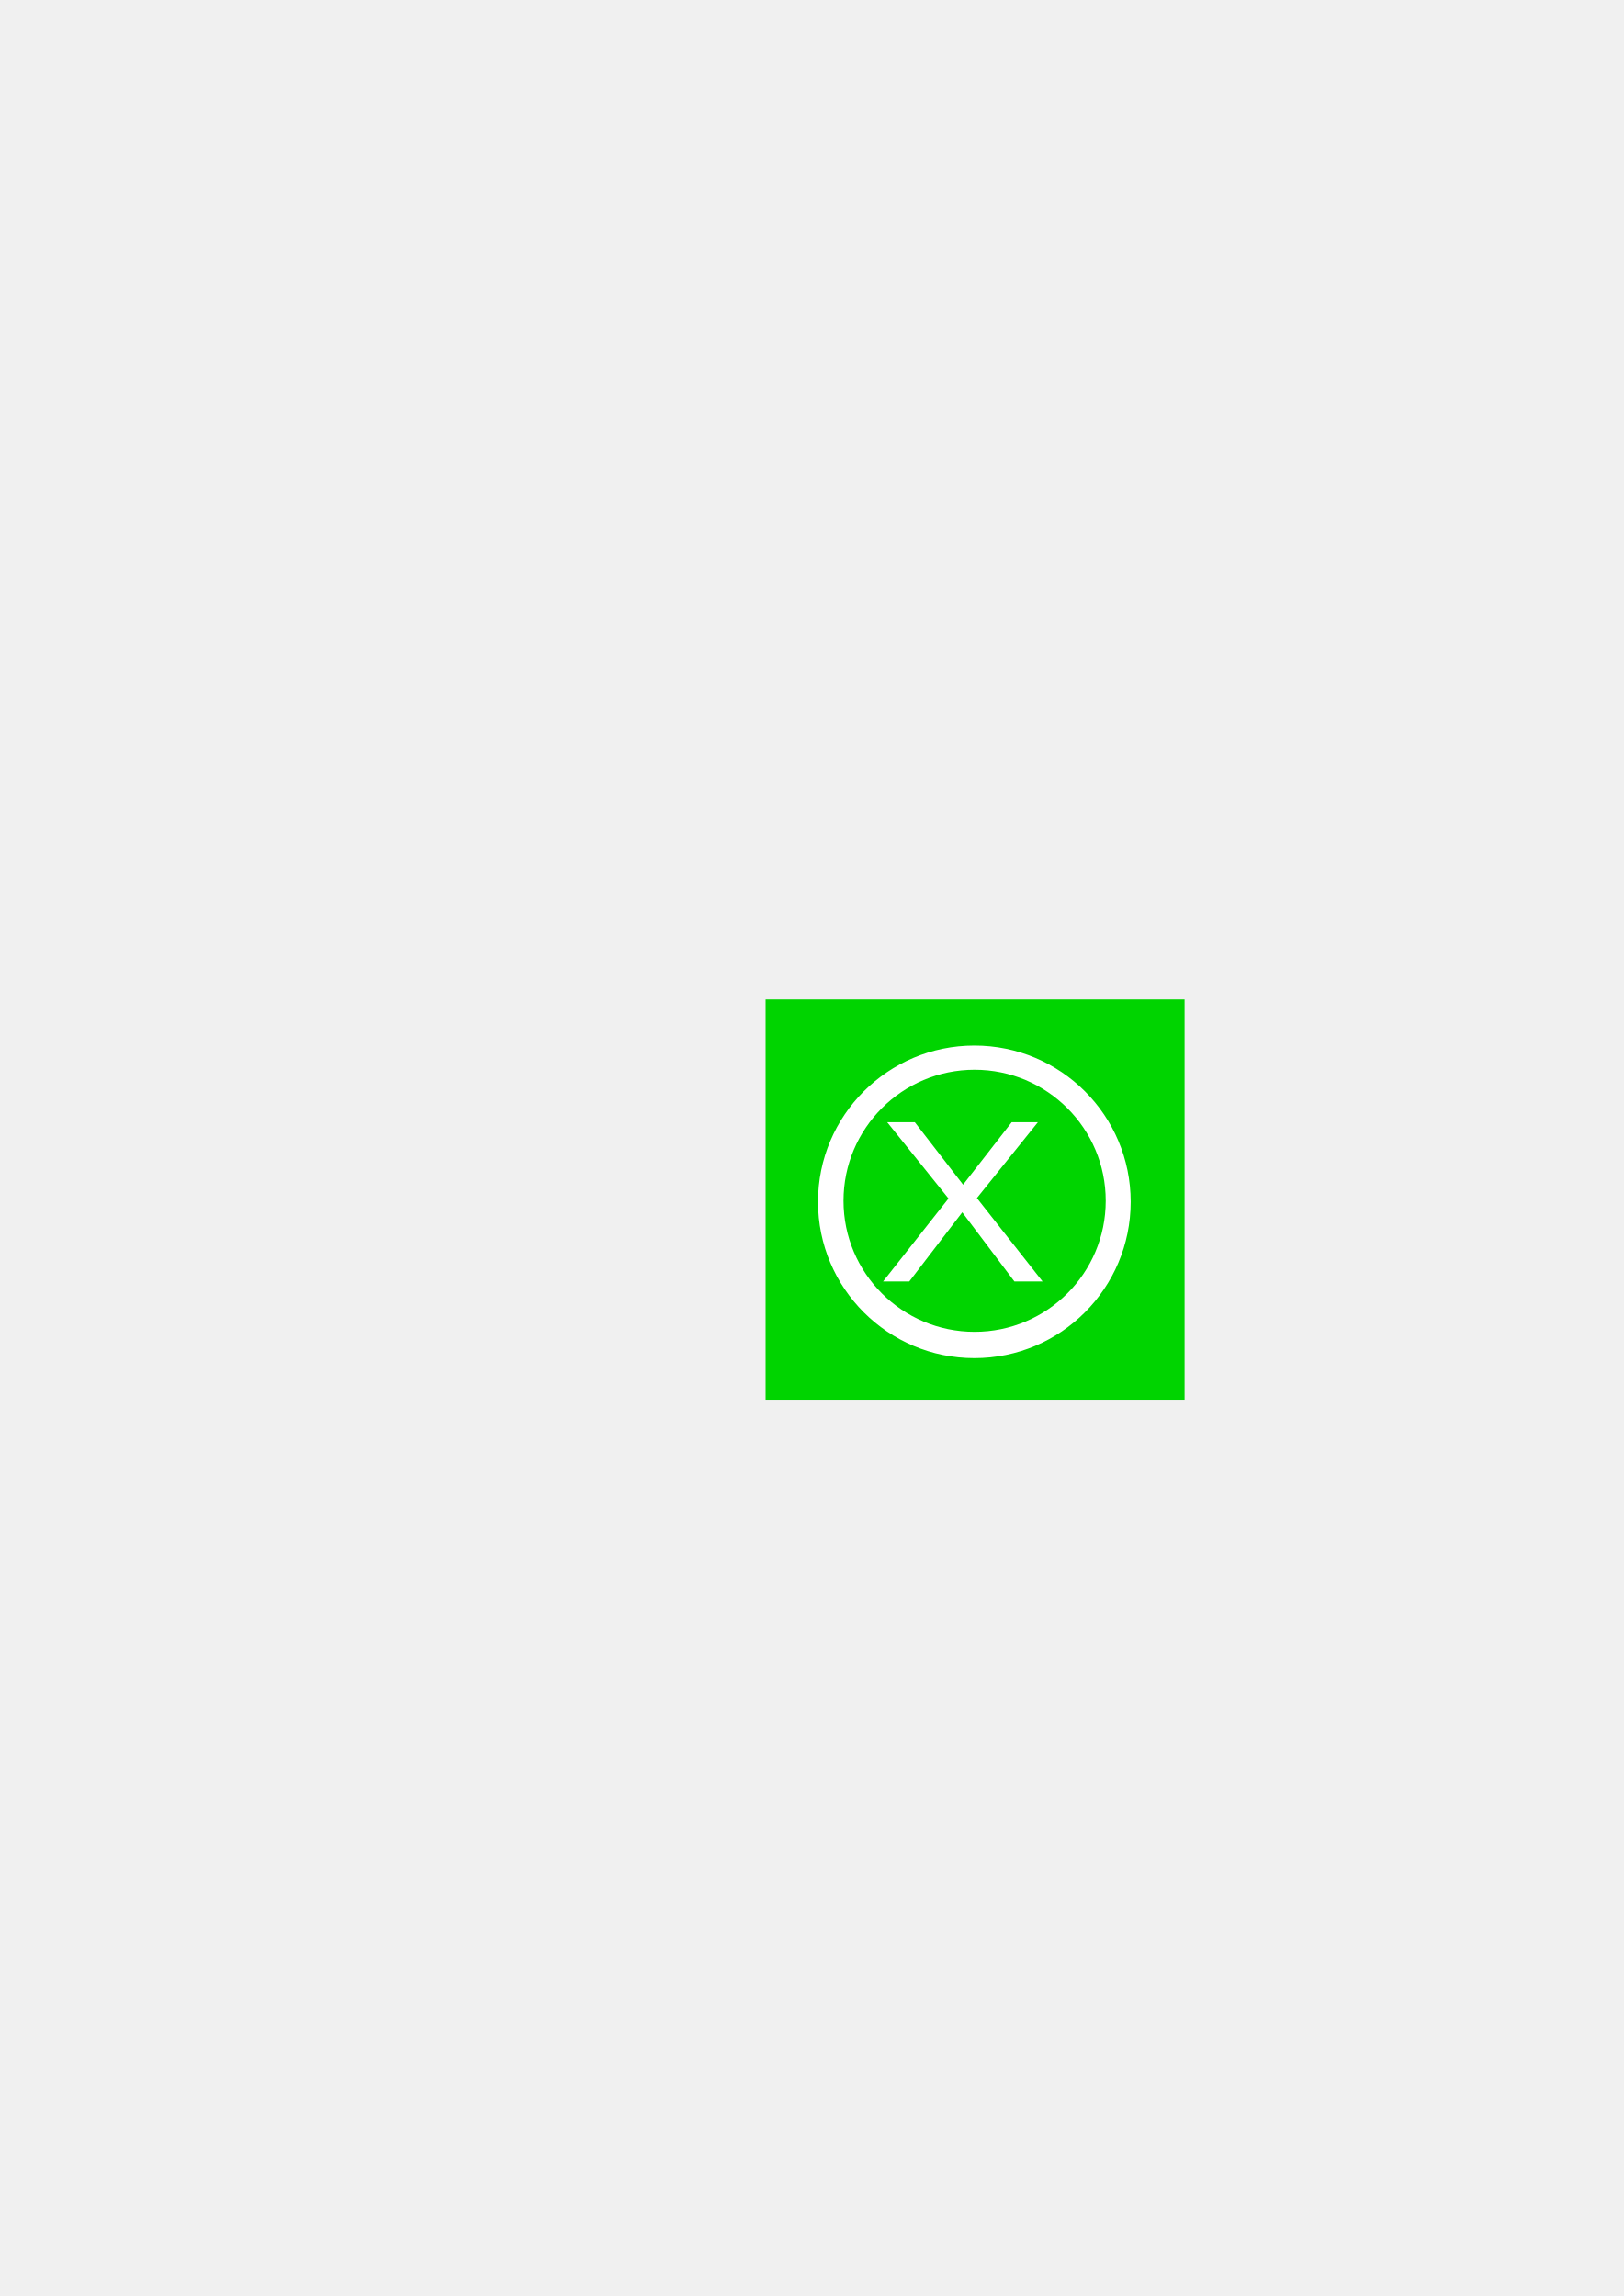
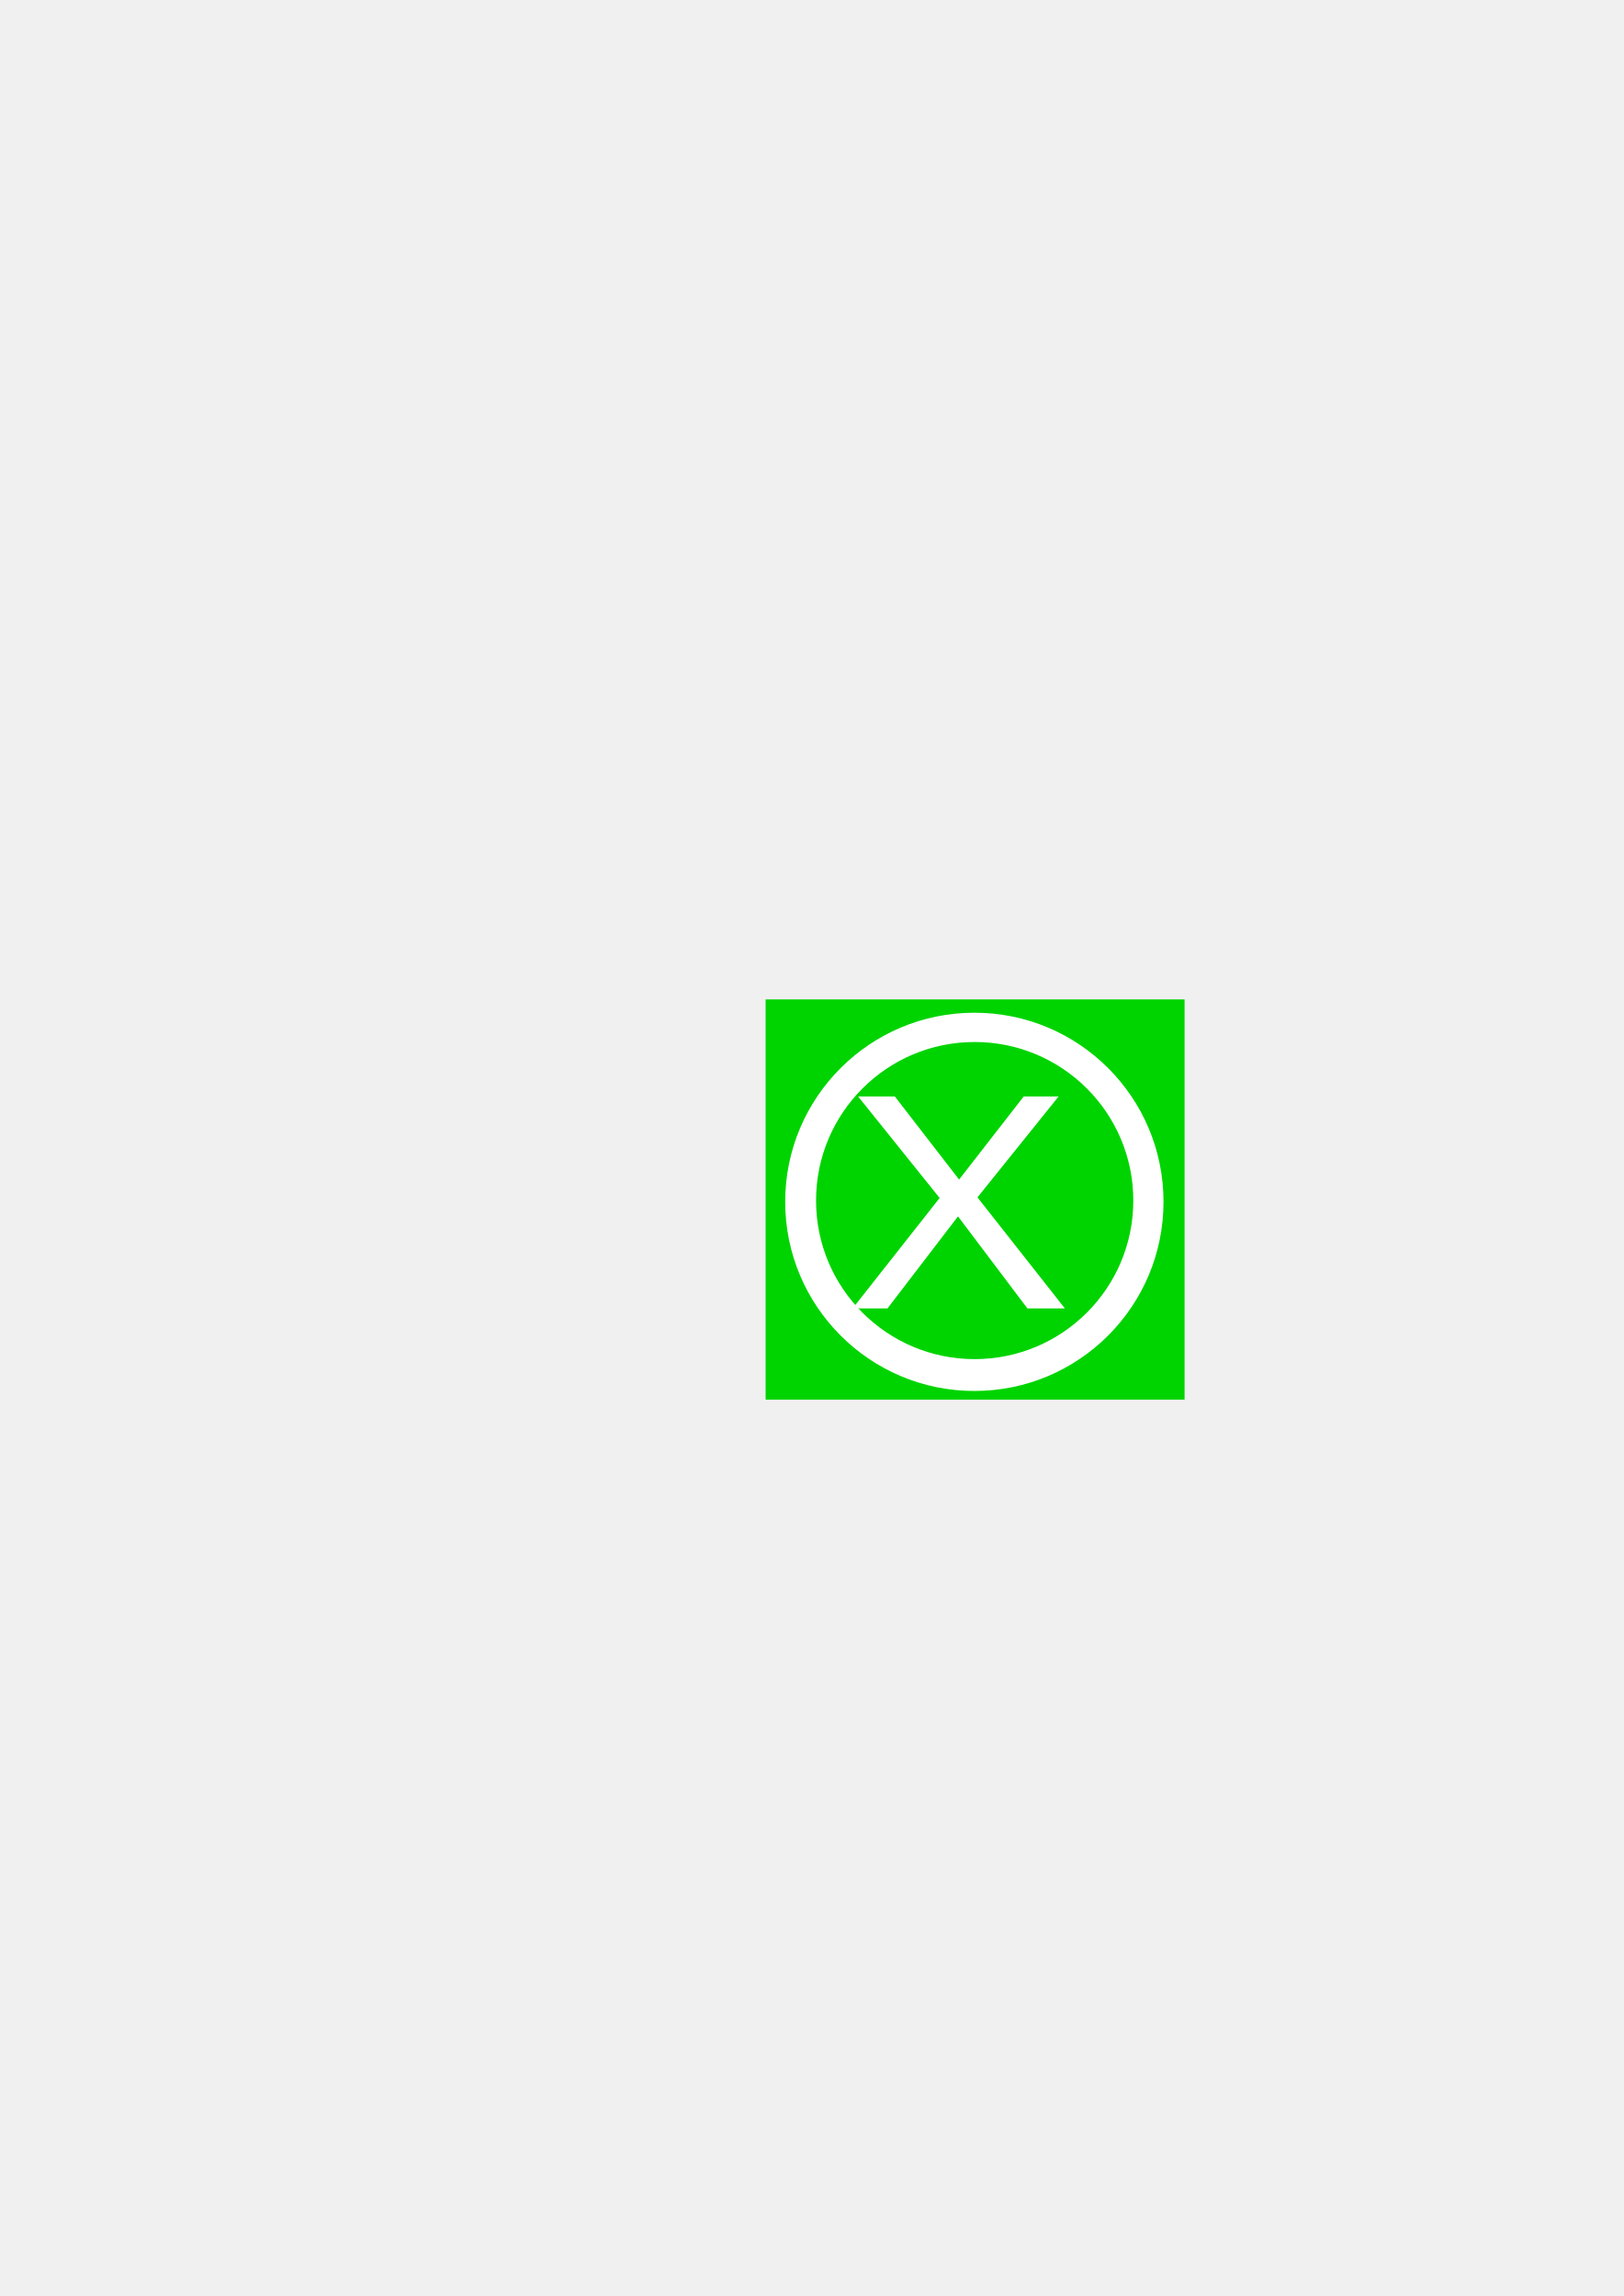
<svg xmlns="http://www.w3.org/2000/svg" width="744.094" height="1052.362" id="svg2" version="1.1">
  <defs id="defs4">
    </defs>
  <g id="layer1">
    <rect style="fill:#00d400;fill-opacity:1;fill-rule:evenodd;stroke:none" id="rect2816" width="191.998" height="183.457" x="350.856" y="458.077" rx="9.363" ry="0" />
-     <path style="fill:#ffffff;fill-opacity:1;fill-rule:evenodd;stroke:none" d="M 446.531 479.219 C 406.964 479.219 374.875 511.276 374.875 550.844 C 374.875 590.411 406.964 622.5 446.531 622.5 C 486.099 622.5 518.156 590.411 518.156 550.844 C 518.156 511.276 486.099 479.219 446.531 479.219 z M 446.625 490.312 C 479.805 490.312 506.719 517.201 506.719 550.375 C 506.719 583.549 479.805 610.438 446.625 610.438 C 413.445 610.438 386.562 583.549 386.562 550.375 C 386.562 517.201 413.445 490.312 446.625 490.312 z " id="path2818" />
-     <text xml:space="preserve" style="font-size:113.687px;font-style:normal;font-weight:normal;fill:#ffffff;fill-opacity:1;stroke:none;font-family:Ouhod;-inkscape-font-specification:Ouhod" x="363.427" y="653.234" id="text2843" transform="scale(1.112161,0.8991504)">
-       <tspan id="tspan2845" x="363.427" y="653.234">X</tspan>
+     <path style="fill:#ffffff;fill-opacity:1;fill-rule:evenodd;stroke:none" d="m 446.535,464.174 c -47.877,0 -86.704,38.79 -86.704,86.666 0,47.877 38.827,86.704 86.704,86.704 47.877,0 86.666,-38.827 86.666,-86.704 0,-47.877 -38.79,-86.666 -86.666,-86.666 z m 0.113,13.423 c 40.148,0 72.713,32.535 72.713,72.676 0,40.141 -32.565,72.676 -72.713,72.676 -40.148,0 -72.676,-32.535 -72.676,-72.676 0,-40.141 32.527,-72.676 72.676,-72.676 z" id="path2818" />
+     <text xml:space="preserve" style="font-size:151.318px;font-style:normal;font-weight:normal;fill:#ffffff;fill-opacity:1;stroke:none;font-family:Ouhod;-inkscape-font-specification:Ouhod" x="350.716" y="666.959" id="text2843" transform="scale(1.112161,0.8991504)">
+       <tspan id="tspan2845" x="350.716" y="666.959">X</tspan>
    </text>
  </g>
</svg>
